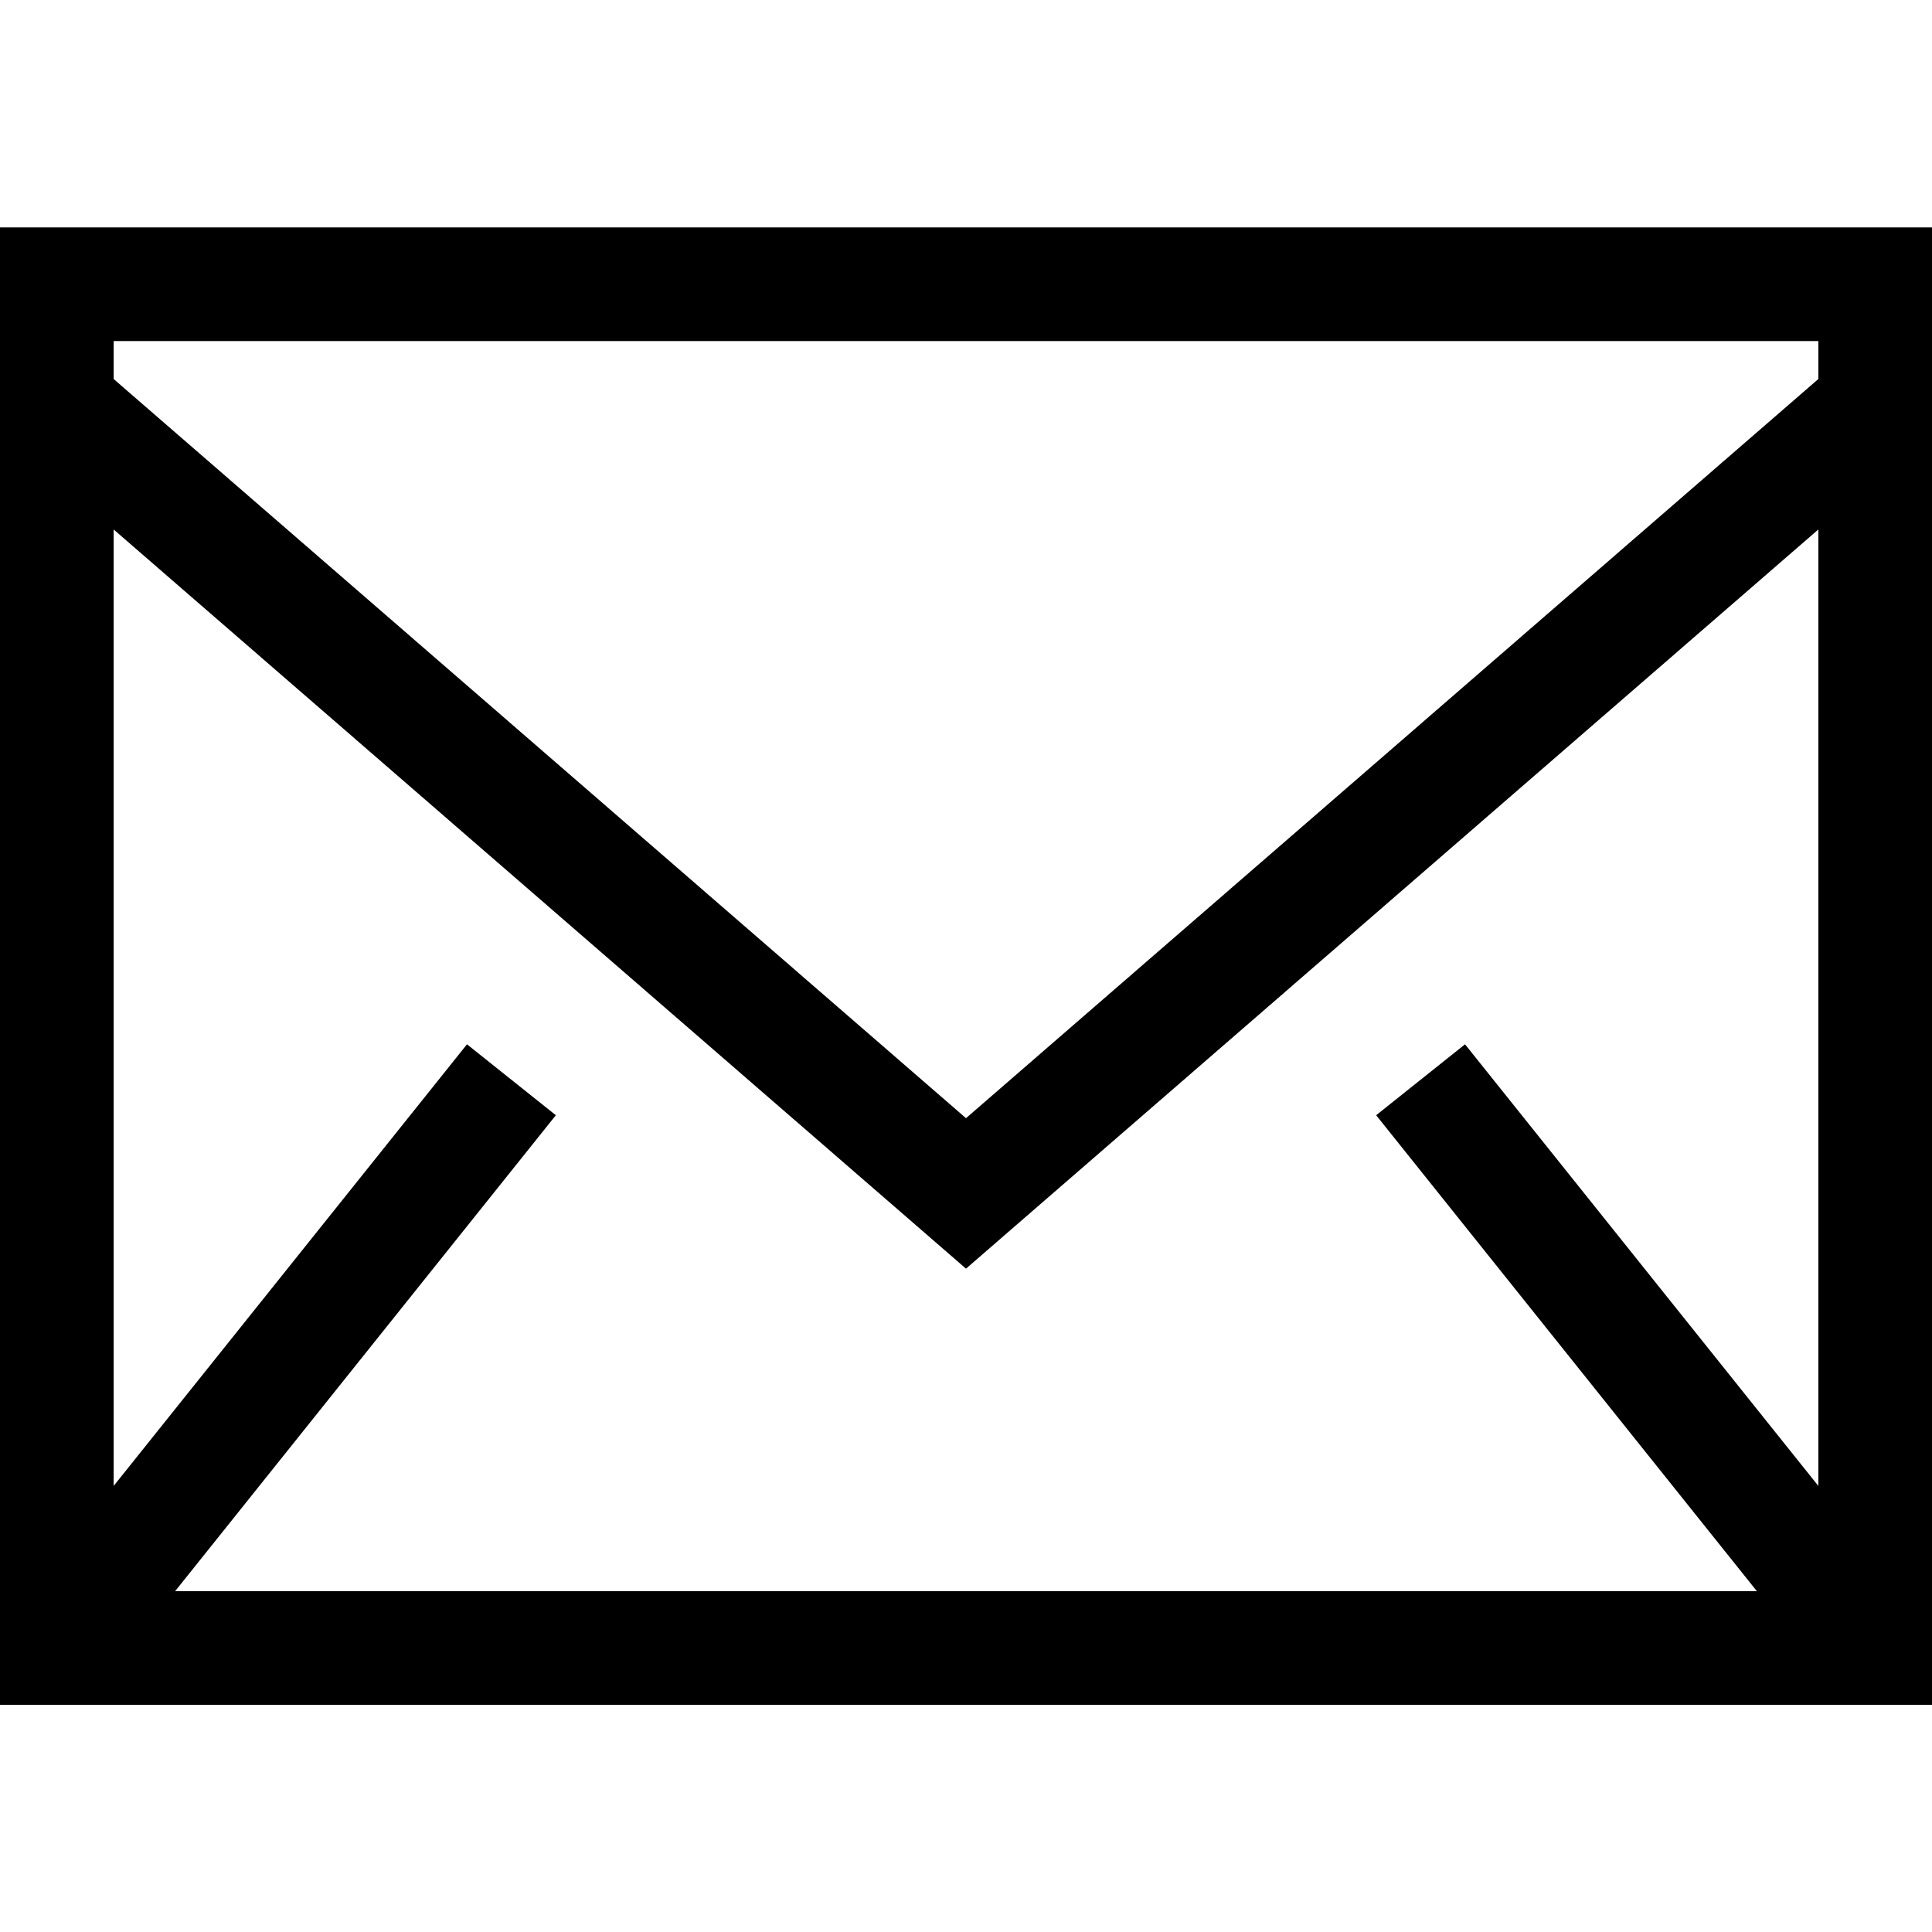
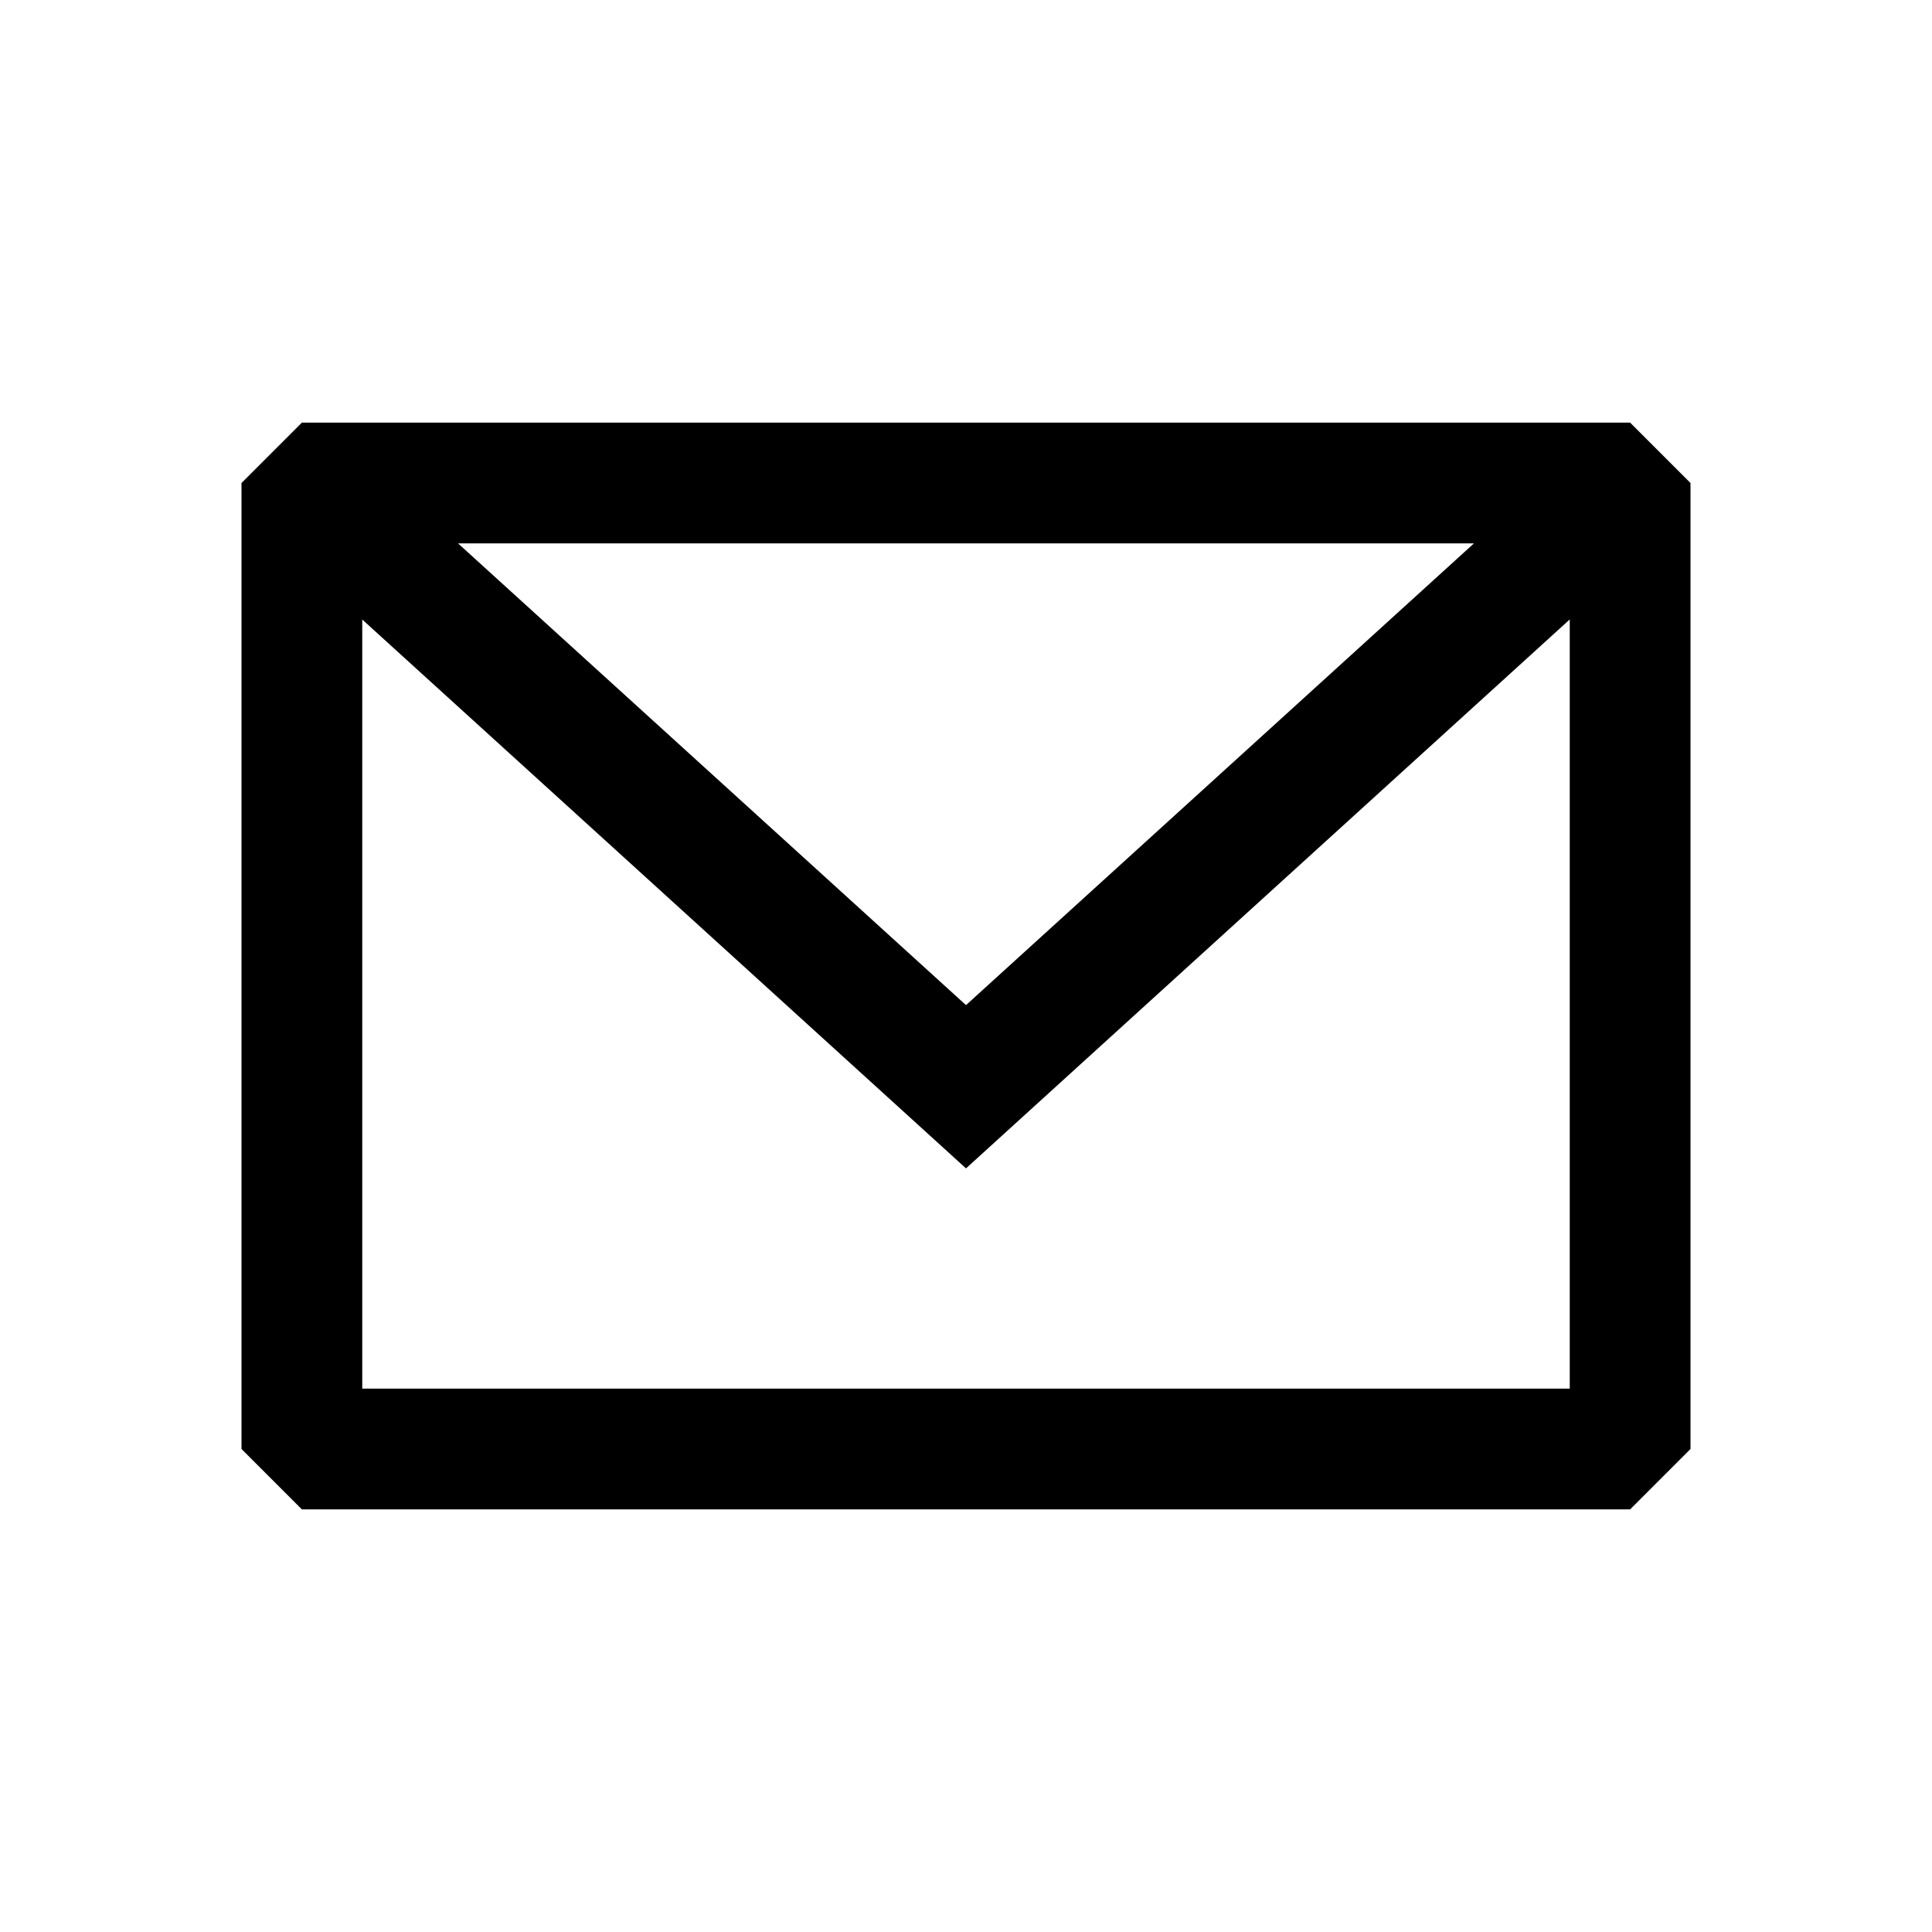
- <svg xmlns="http://www.w3.org/2000/svg" fill="#000000" width="800px" height="800px" viewBox="0 0 1920 1920">
-   <path d="M0 1694.235h1920V226H0v1468.235ZM112.941 376.664V338.94H1807.06v37.723L960 1111.233l-847.059-734.57ZM1807.06 526.198v950.513l-351.134-438.89-88.32 70.475 378.353 472.998H174.042l378.353-472.998-88.32-70.475-351.134 438.89V526.198L960 1260.768l847.059-734.57Z" fill-rule="evenodd" />
+ <svg xmlns="http://www.w3.org/2000/svg" width="800px" height="800px" viewBox="0 0 24 24" fill="none">
+   <g id="SVGRepo_bgCarrier" stroke-width="0" />
+   <g id="SVGRepo_tracerCarrier" stroke-linecap="round" stroke-linejoin="round" />
+   <g id="SVGRepo_iconCarrier">
+     <path fill-rule="evenodd" clip-rule="evenodd" d="M3.75 5.25L3 6V18L3.75 18.75H20.25L21 18V6L20.25 5.25H3.75ZM4.5 7.696V17.25H19.5V7.695L12 14.514L4.5 7.696ZM18.31 6.75H5.69L12 12.486L18.31 6.75Z" fill="#000000" />
+   </g>
</svg>
